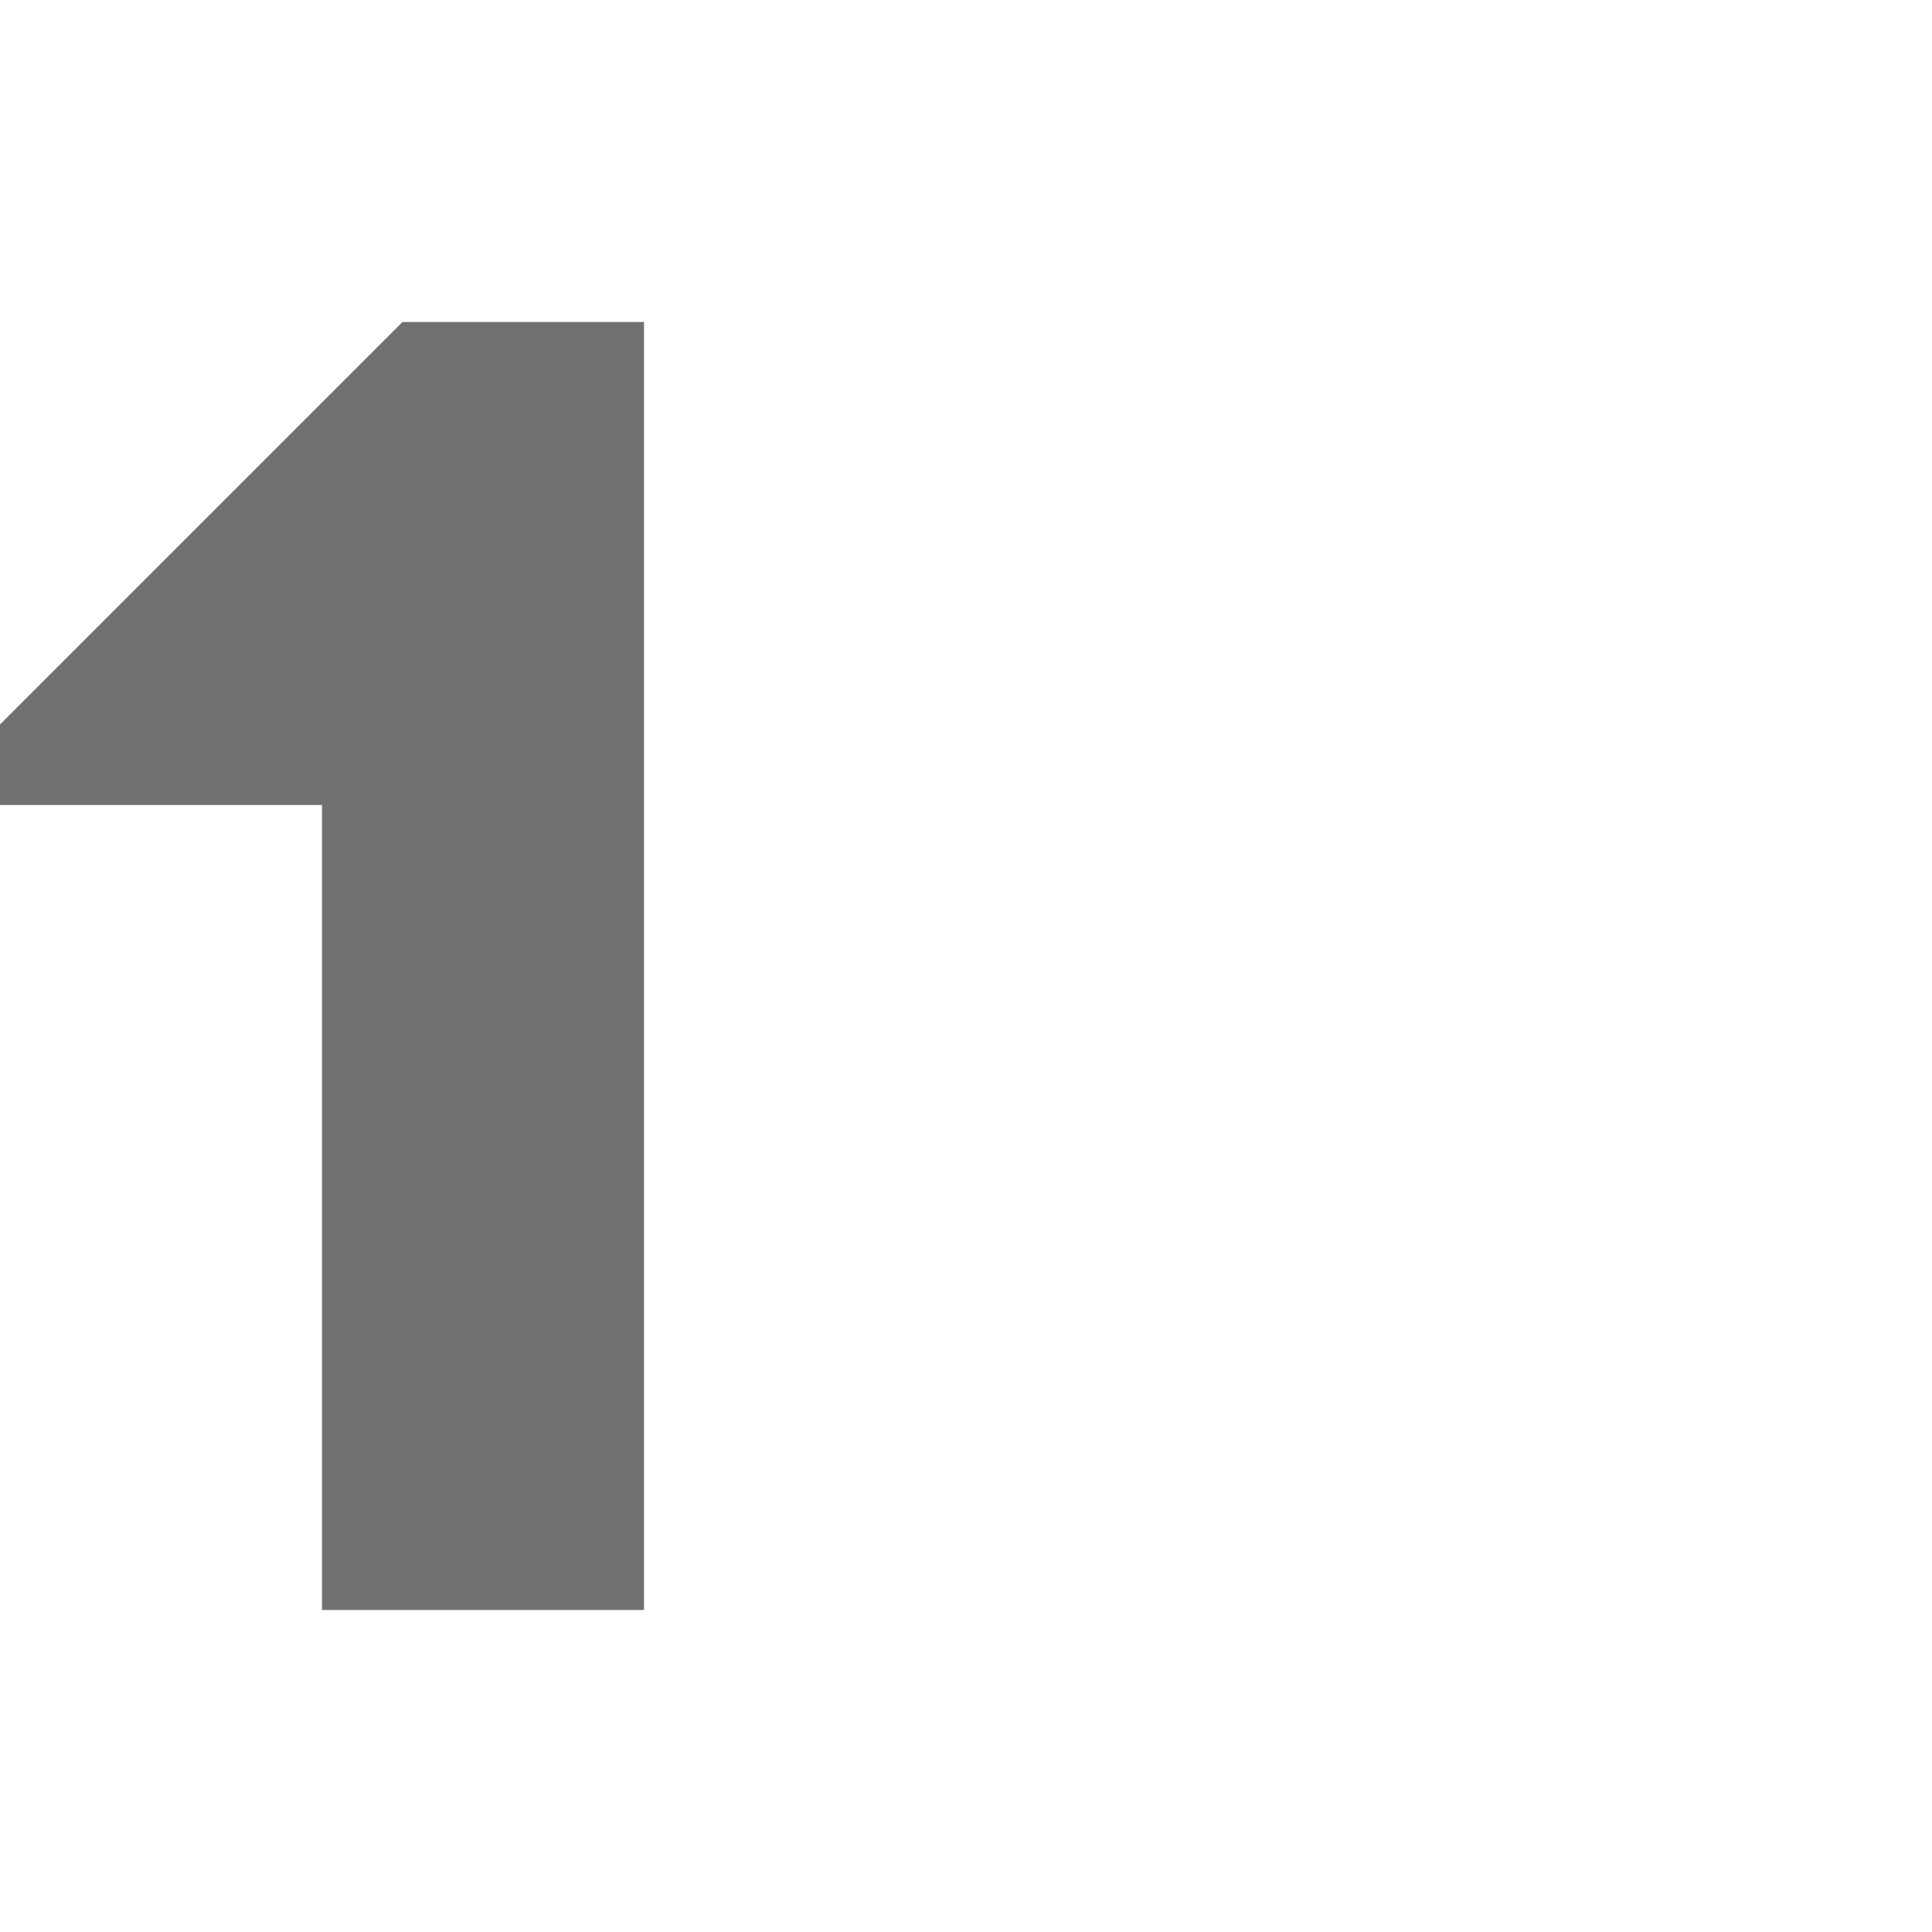
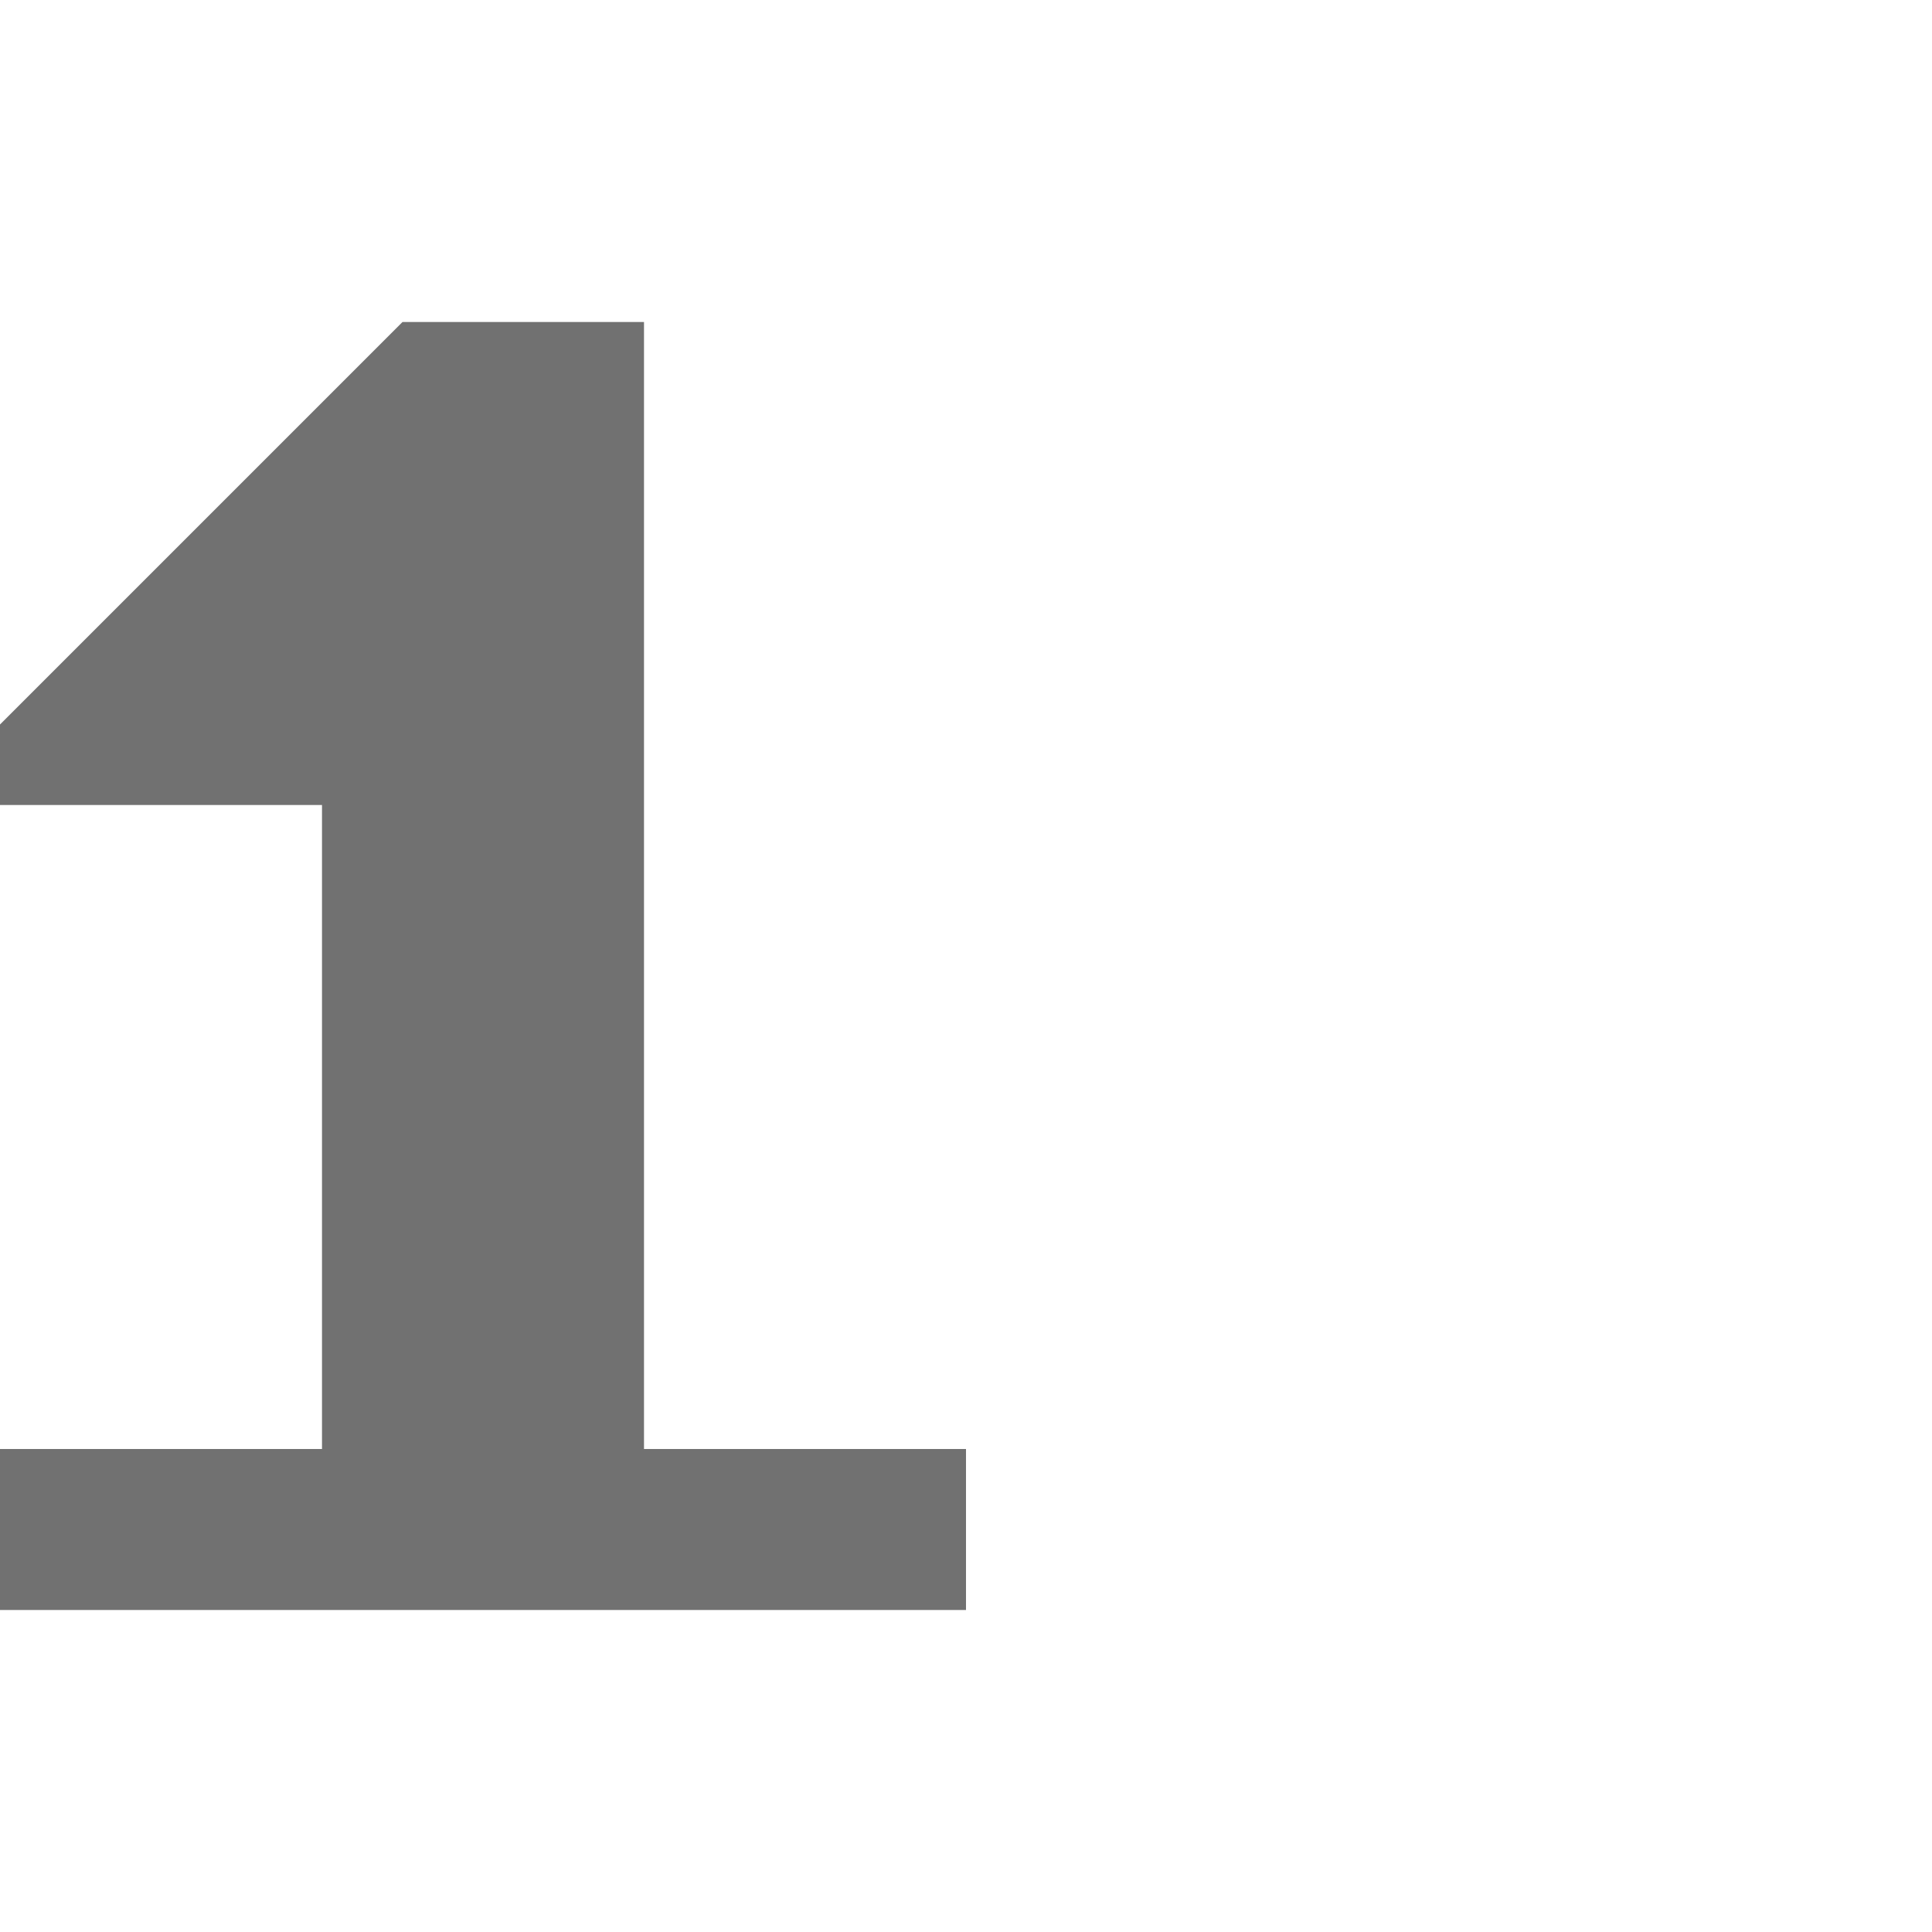
<svg xmlns="http://www.w3.org/2000/svg" width="1200" height="1200" viewBox="0 0 1200 1200" version="1.1" id="svg1" xml:space="preserve">
  <defs id="defs1" />
  <g id="layer1">
-     <path style="fill:#000000;stroke:none;stroke-width:1px;stroke-linecap:butt;stroke-linejoin:miter;stroke-opacity:1;fill-opacity:0.555" d="M 200,500 H 0 V 450 L 250,200 h 150 v 800 H 200 Z" id="path36604" />
+     <path id="path36604" style="fill:#000000;fill-opacity:0.555;stroke:none;stroke-width:1px;stroke-linecap:butt;stroke-linejoin:miter;stroke-opacity:1" d="M 250 200 L 0 450 L 0 500 L 200 500 L 200 900 L 0 900 L 0 1000 L 600 1000 L 600 900 L 400 900 L 400 200 L 250 200 z " />
  </g>
</svg>
